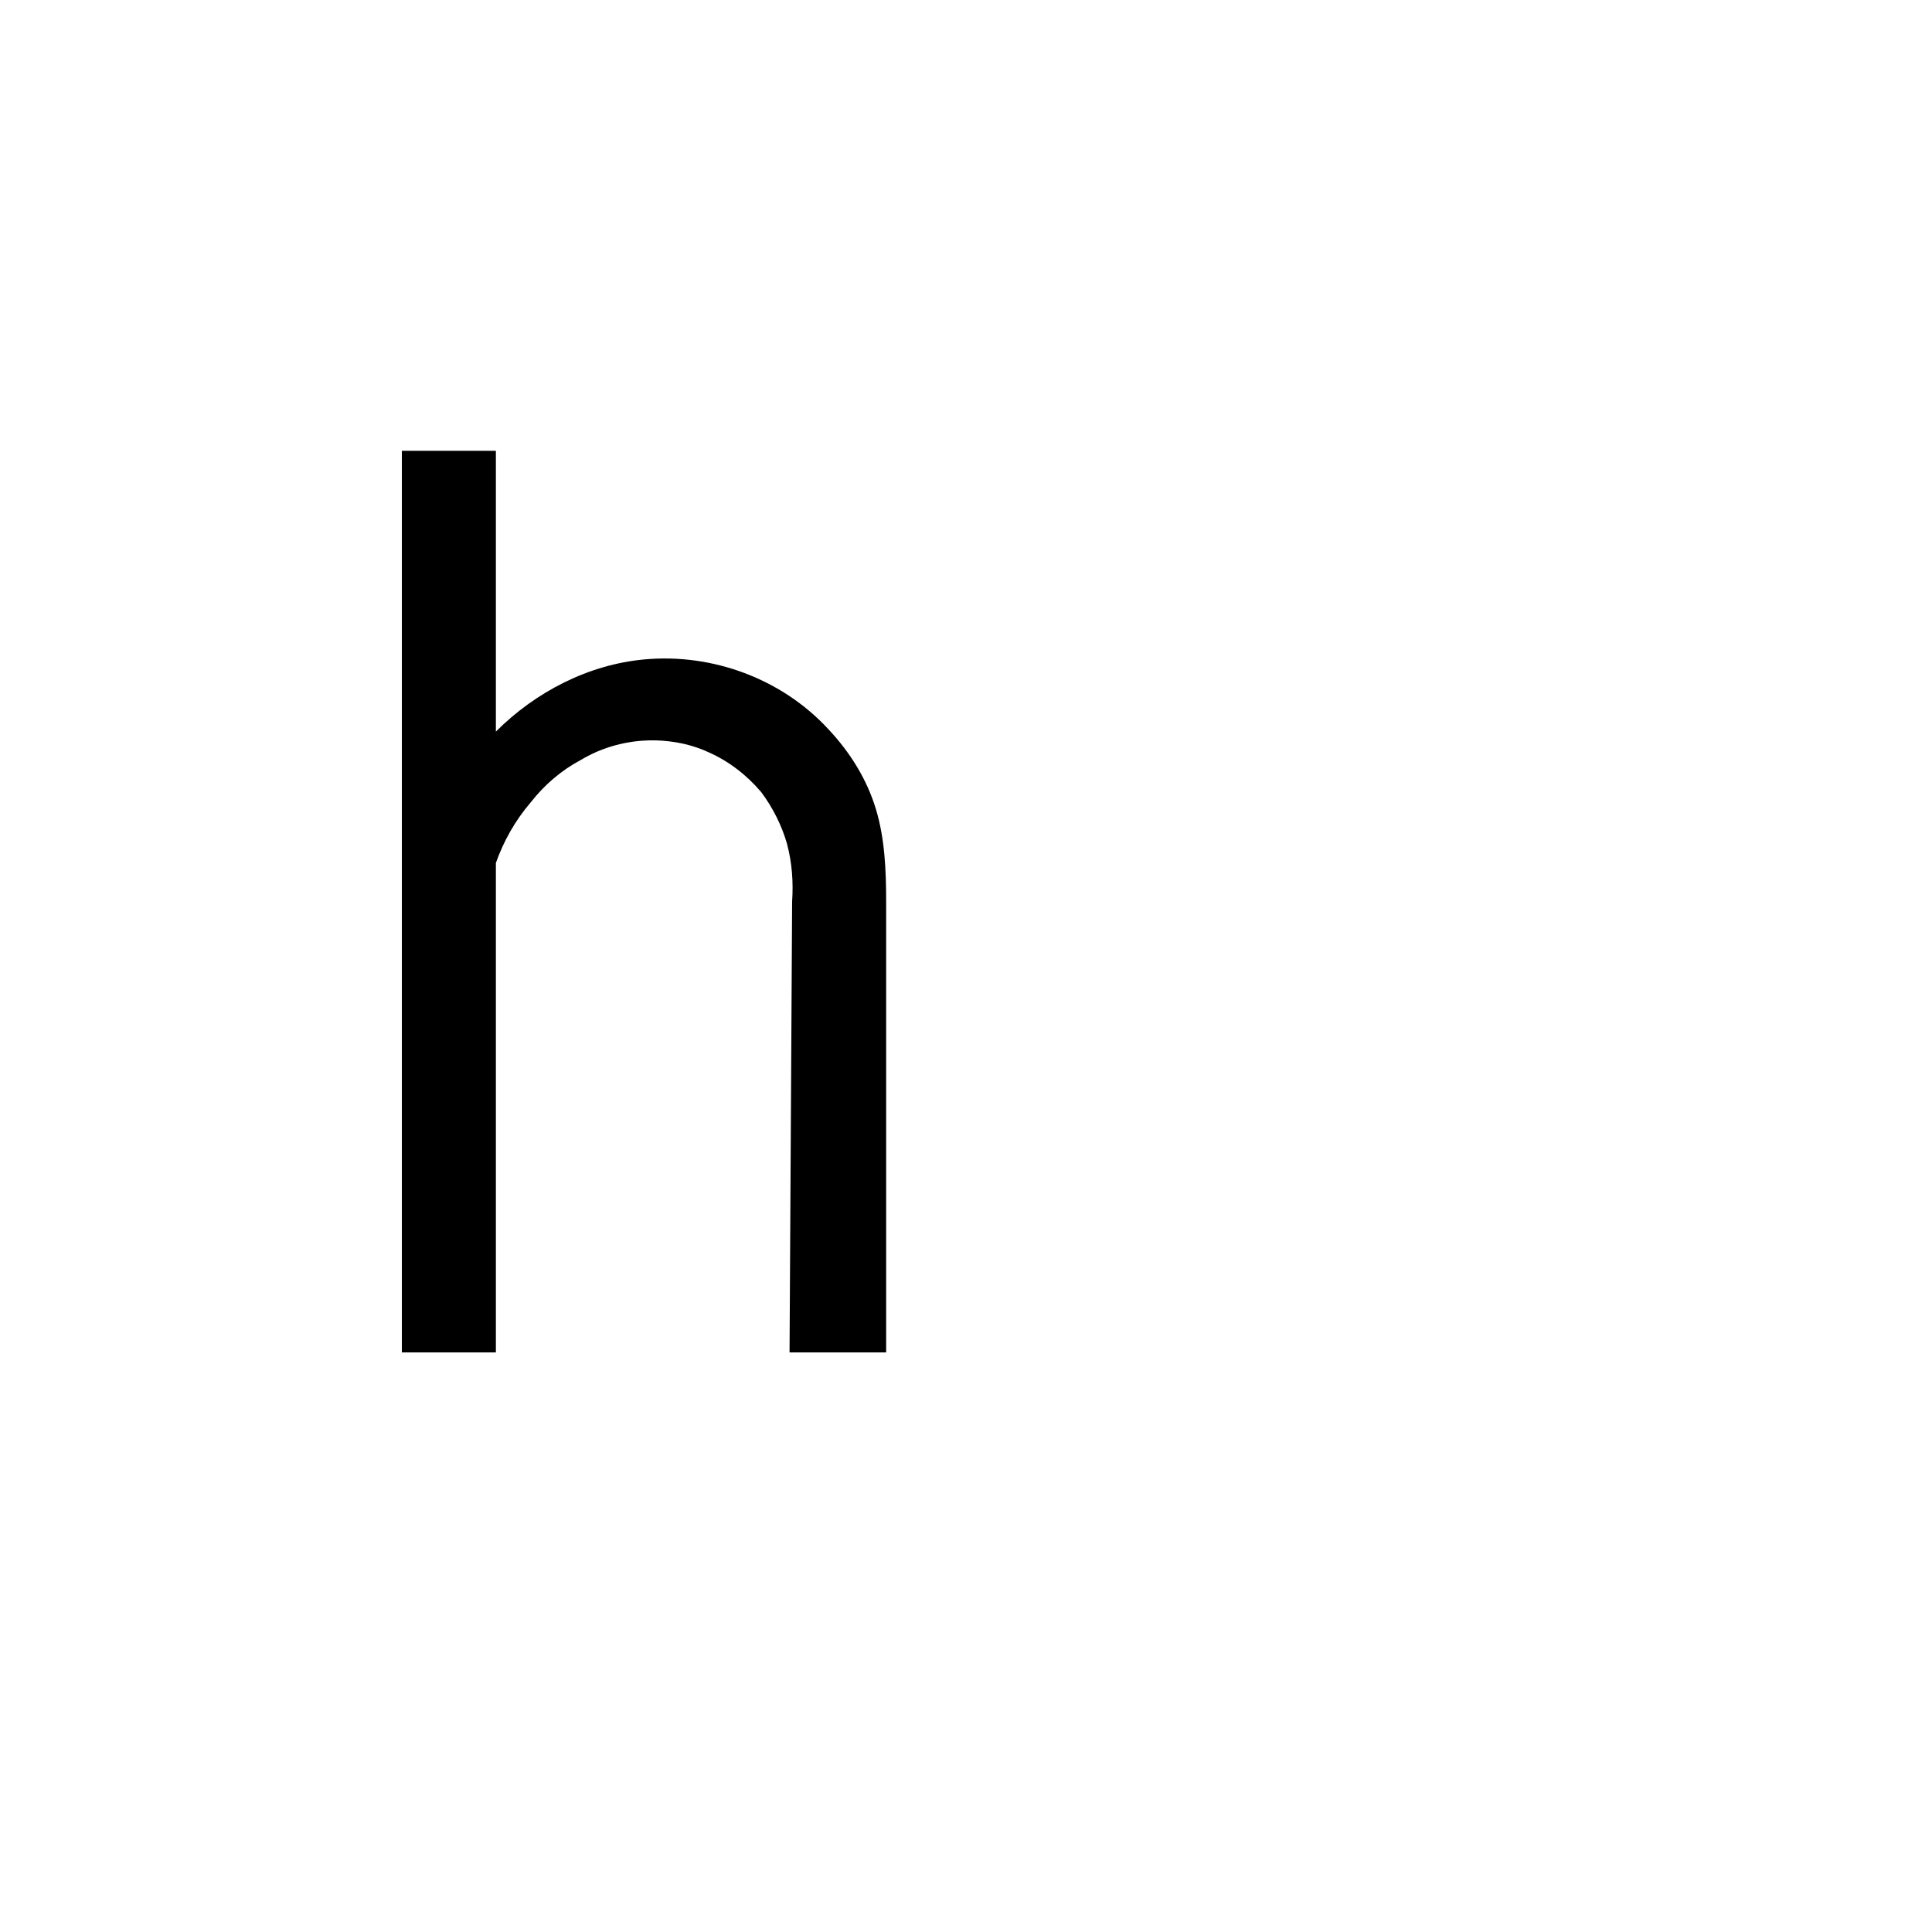
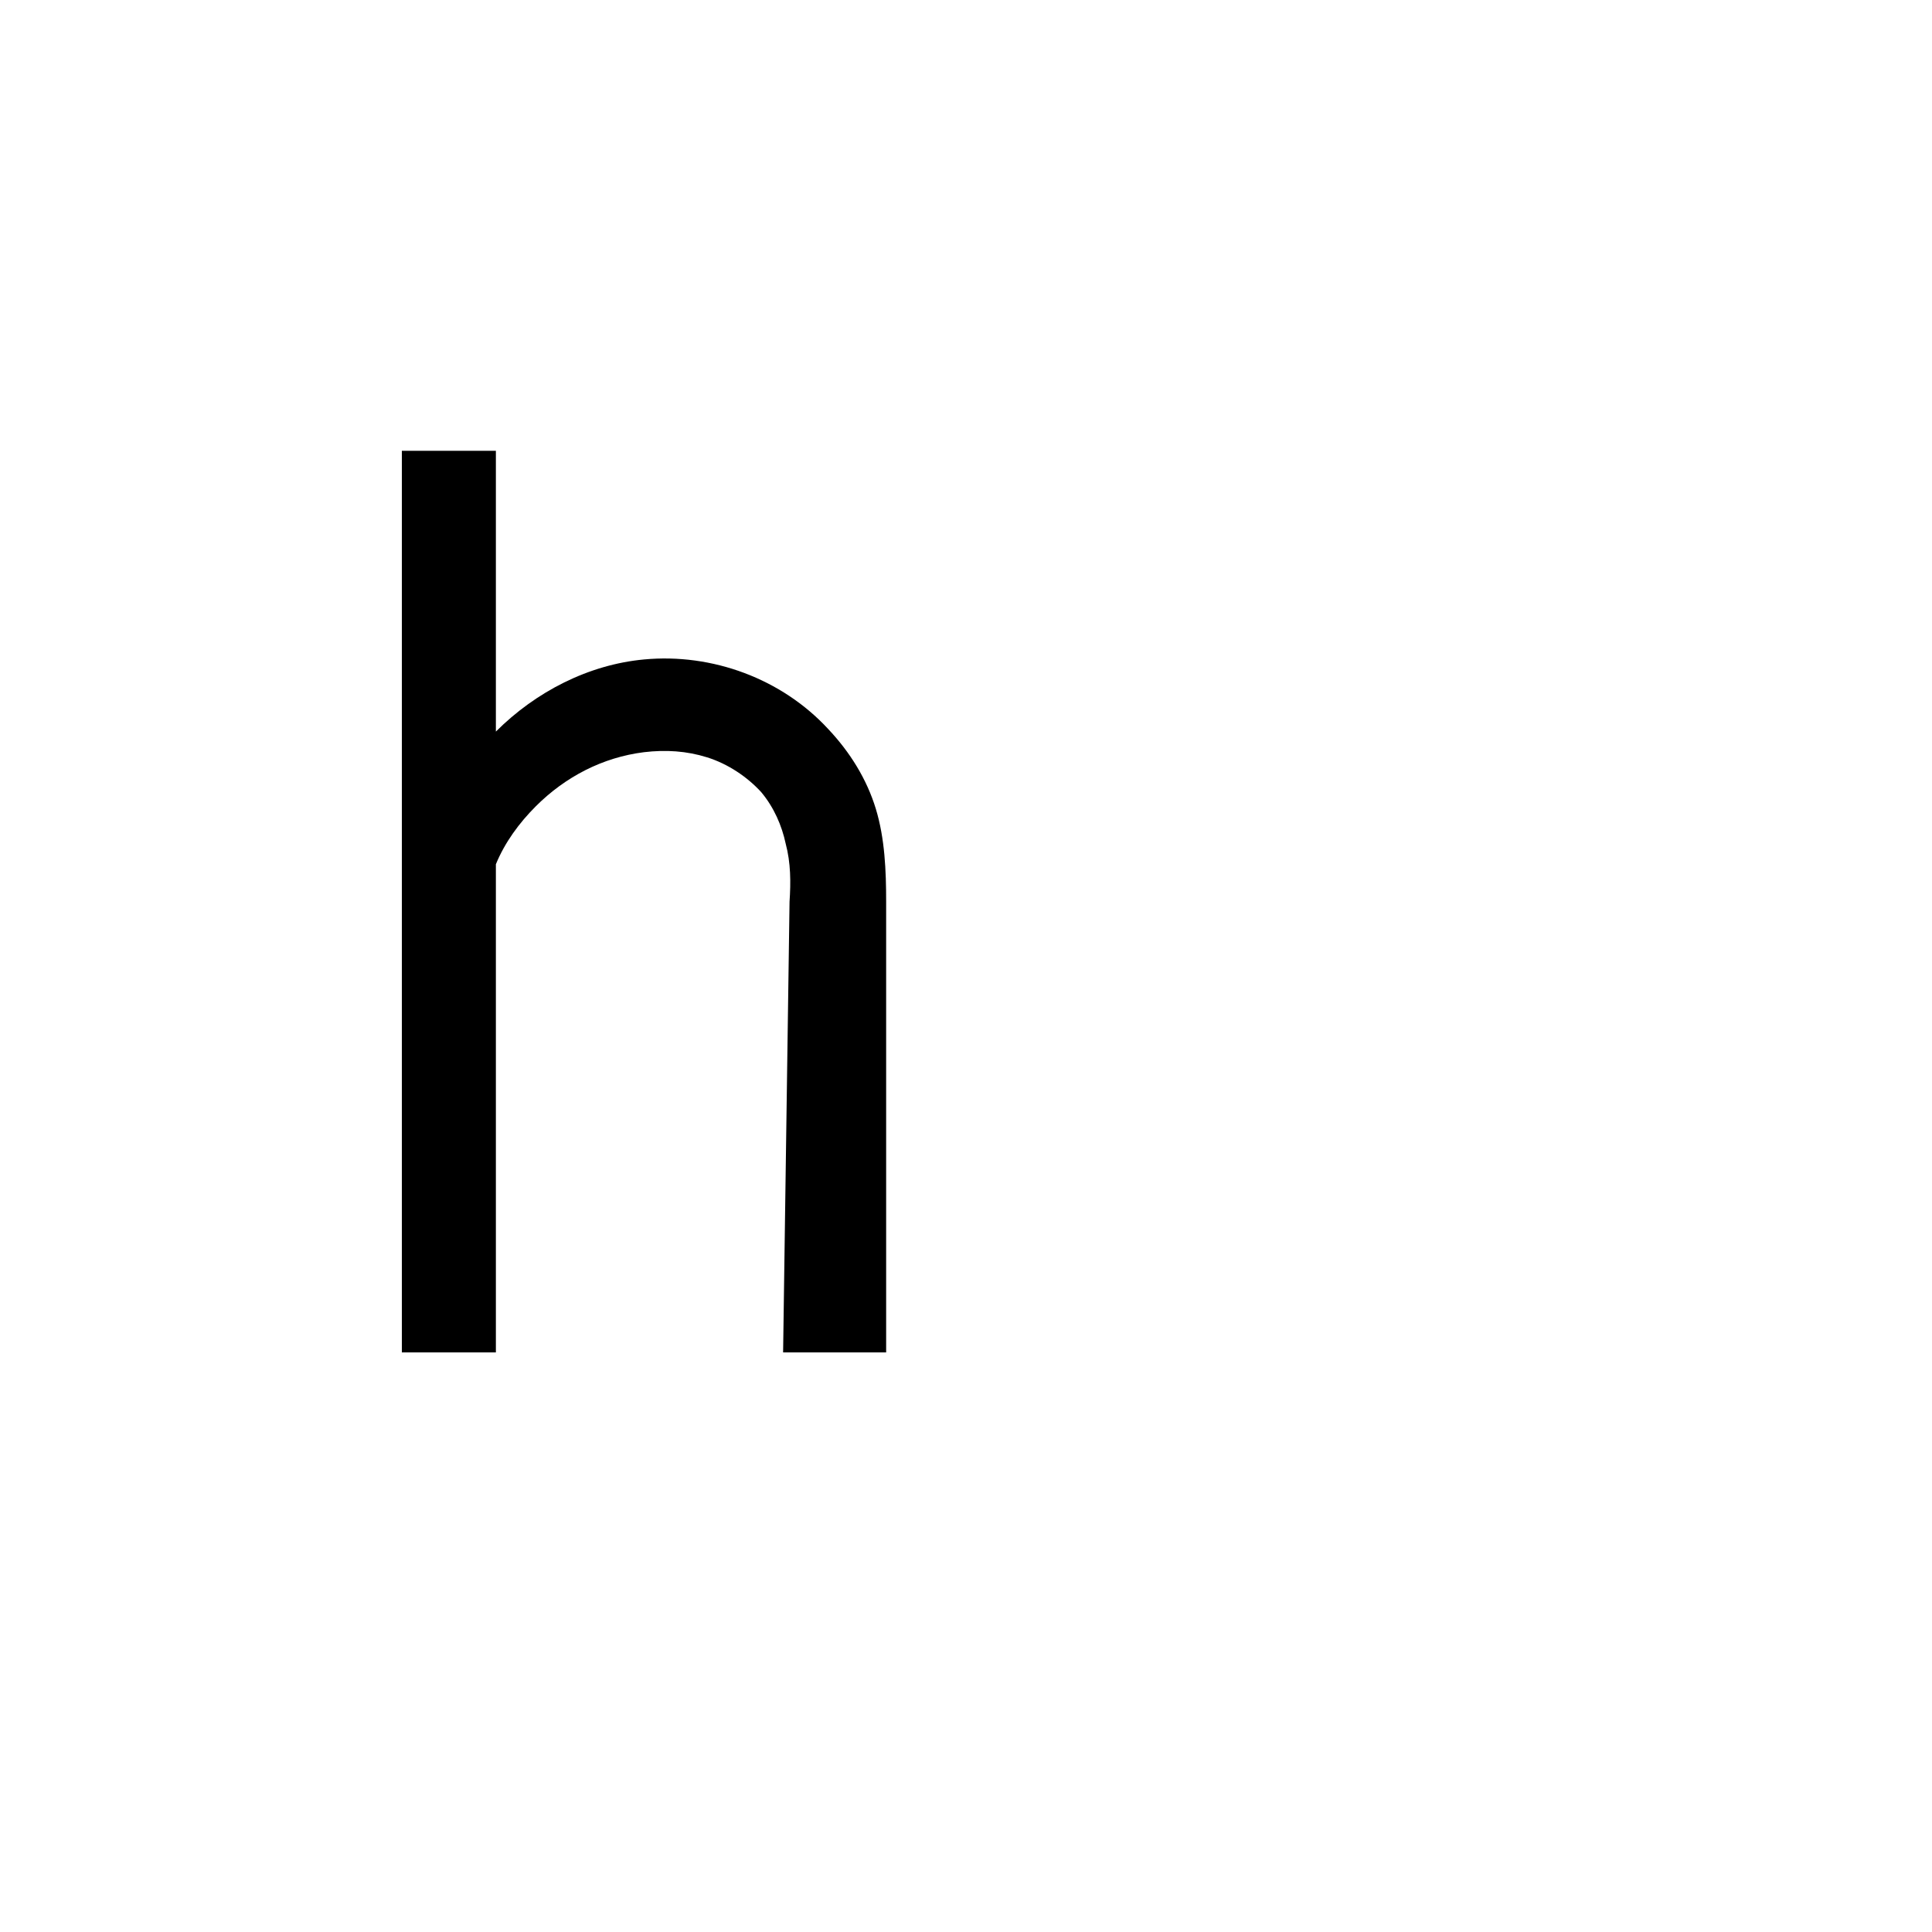
<svg xmlns="http://www.w3.org/2000/svg" viewBox="-0.25 -1.05 1.5 1.5">
-   <path d="M 0.062 -0.7 L 0.135 -0.7 L 0.135 -0.482 C 0.166 -0.513  0.207 -0.534  0.25 -0.538 C 0.303 -0.543  0.357 -0.523  0.393 -0.484 C 0.41 -0.466  0.423 -0.445  0.43 -0.422 C 0.437 -0.399  0.438 -0.374  0.438 -0.35 L 0.438 -0 L 0.363 -0 L 0.365 -0.35 C 0.366 -0.365  0.365 -0.38  0.361 -0.395 C 0.357 -0.409  0.35 -0.423  0.341 -0.435 C 0.33 -0.448  0.316 -0.459  0.3 -0.466 C 0.285 -0.473  0.267 -0.476  0.25 -0.475 C 0.233 -0.474  0.216 -0.469  0.201 -0.46 C 0.186 -0.452  0.173 -0.441  0.162 -0.427 C 0.15 -0.413  0.141 -0.397  0.135 -0.38 L 0.135 -0 L 0.062 -0 L 0.062 -0.7 Z" fill="black" />
+   <path d="M 0.062 -0.7 L 0.135 -0.7 L 0.135 -0.482 C 0.166 -0.513  0.207 -0.534  0.25 -0.538 C 0.303 -0.543  0.357 -0.523  0.393 -0.484 C 0.41 -0.466  0.423 -0.445  0.43 -0.422 C 0.437 -0.399  0.438 -0.374  0.438 -0.35 L 0.438 -0 L 0.358 -0 L 0.363 -0.35 C 0.364 -0.365  0.364 -0.38  0.36 -0.395 C 0.357 -0.409  0.351 -0.423  0.341 -0.435 C 0.33 -0.447  0.315 -0.457  0.299 -0.462 C 0.283 -0.467  0.267 -0.468  0.25 -0.466 C 0.218 -0.462  0.189 -0.447  0.166 -0.424 C 0.153 -0.411  0.142 -0.396  0.135 -0.379 L 0.135 -0 L 0.062 -0 L 0.062 -0.7 Z" fill="black" />
</svg>
